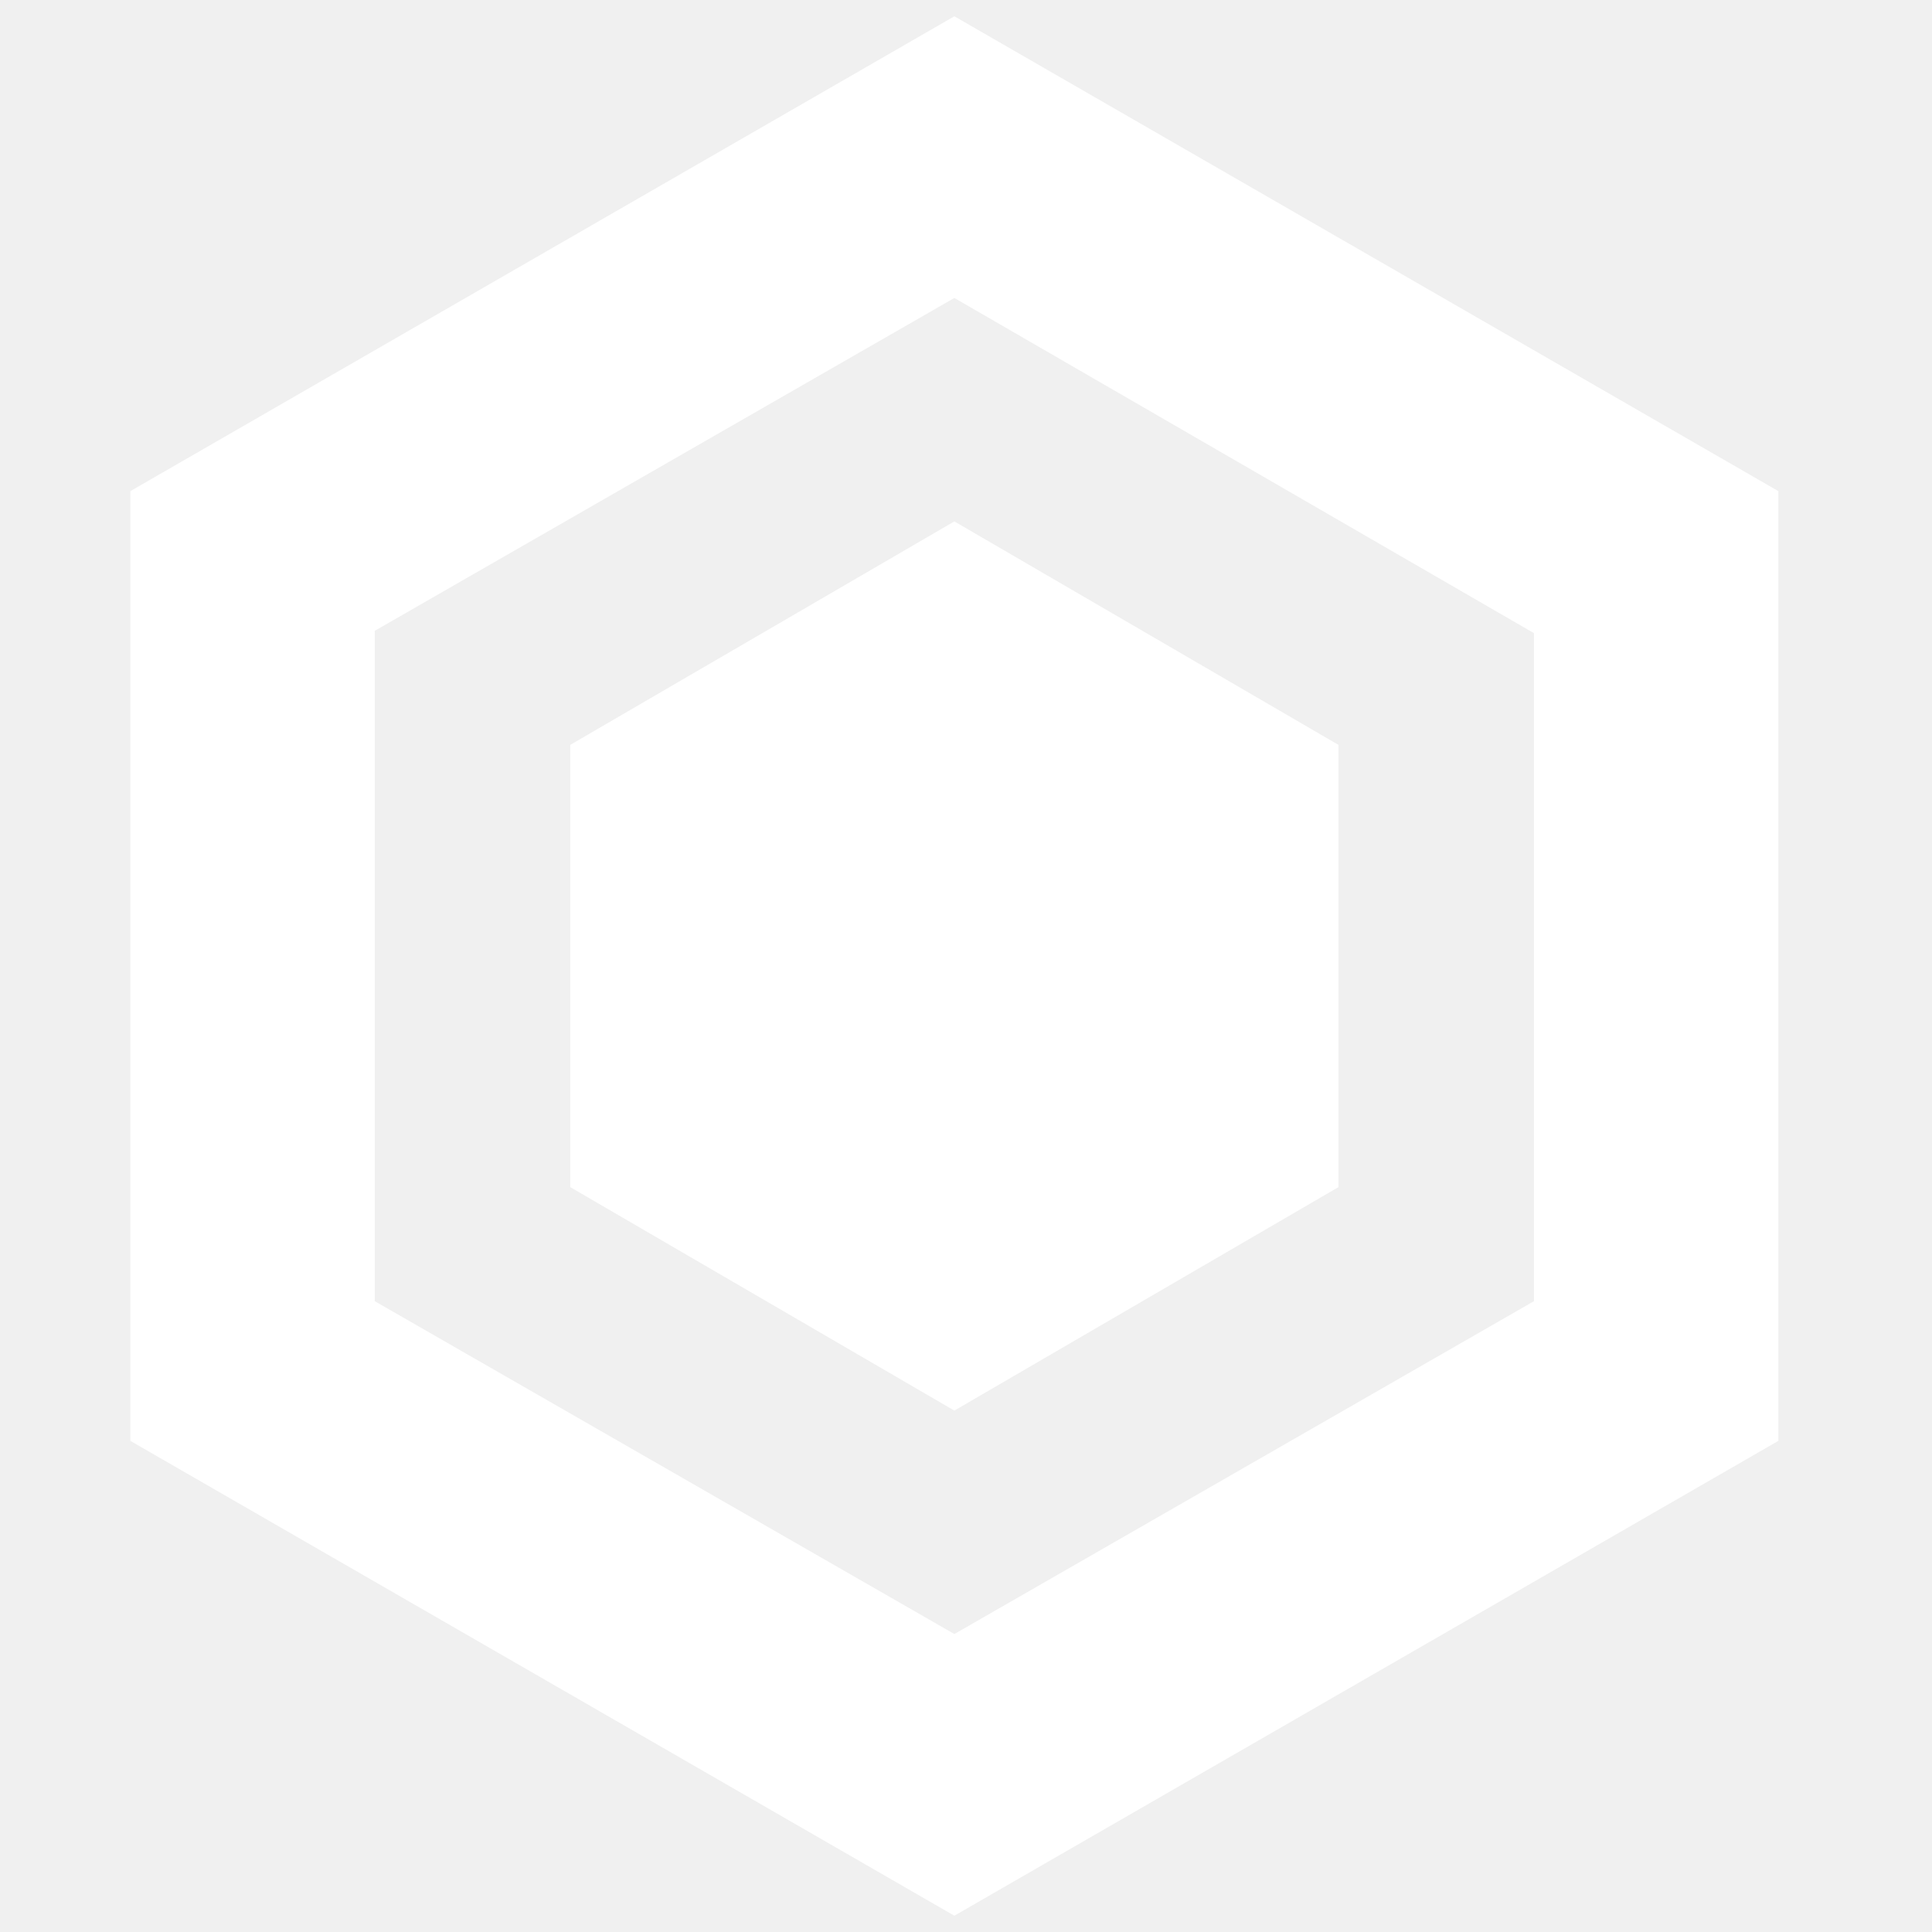
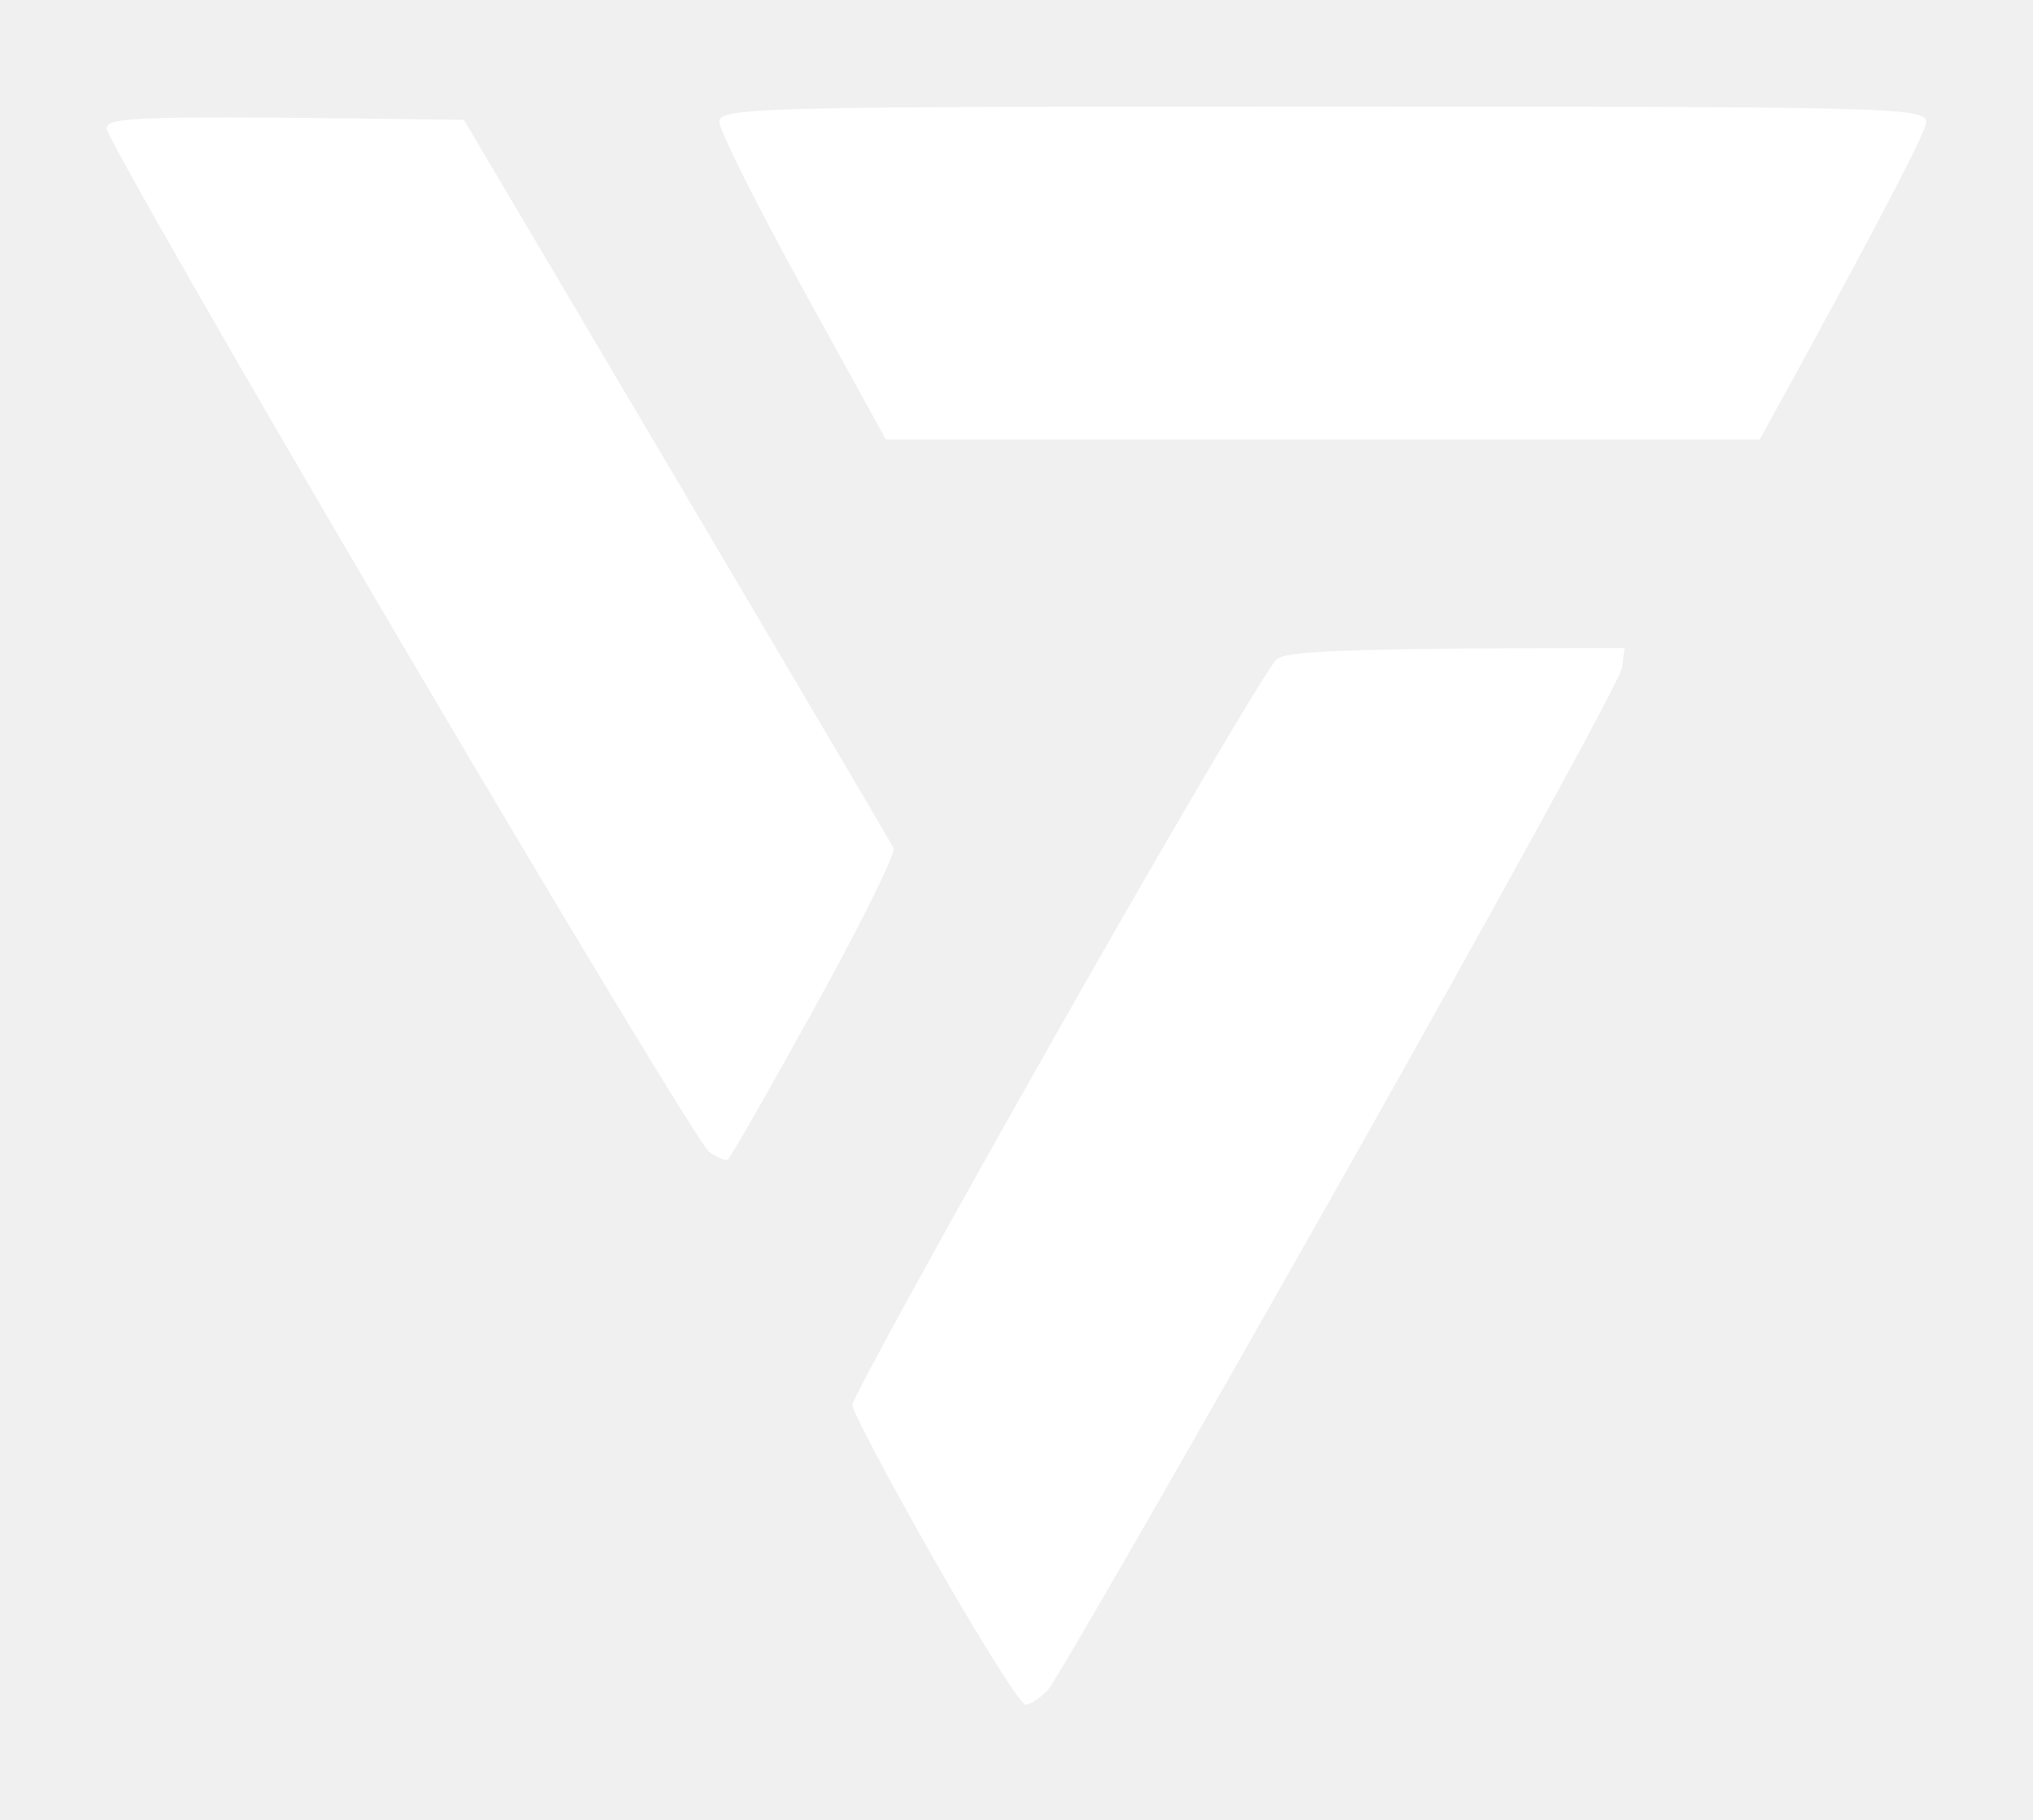
- <svg xmlns="http://www.w3.org/2000/svg" version="1.1" id="Layer_1" x="0px" y="0px" viewBox="-5 0 83 83" style="enable-background:new 0 0 83 83;" xml:space="preserve" width="80" height="80">
-   <style type="text/css">
- 	.st0{fill:#002D74;}
- 	.st1{opacity:0.5;fill:url(#SVGID_1_);}
- 	.st2{opacity:0.5;fill:url(#SVGID_2_);}
- 	.st3{fill:#FFFFFF;}
- 	.st4{opacity:0.5;fill:url(#SVGID_3_);}
- 	.st5{opacity:0.5;fill:url(#SVGID_4_);}
- 	.st6{opacity:0.5;fill:url(#SVGID_5_);}
- 	.st7{opacity:0.5;fill:url(#SVGID_6_);}
- 	.st8{opacity:0.5;fill:url(#SVGID_7_);}
- 	.st9{opacity:0.5;fill:url(#SVGID_8_);}
- </style>
-   <g>
-     <path class="st3" d="M36,0.7L0.6,21.1v40.8L36,82.3l35.4-20.4V21.1L36,0.7z M60.9,55.9L36,70.2L11.1,55.9V27.1L36,12.8l24.9,14.4   V55.9z" />
-     <polygon class="st3" points="52.5,51 36,60.6 19.5,51 19.5,32 36,22.4 52.5,32  " />
-   </g>
+ <svg xmlns="http://www.w3.org/2000/svg" width="100%" height="100%" viewBox="0 0 229 205" version="1.1" xml:space="preserve" style="fill-rule:evenodd;clip-rule:evenodd;stroke-linejoin:round;stroke-miterlimit:2;">
+   <path id="Path-0" d="M149,12C213.11,12 217,12.1 216.97,13.75C216.95,14.71 212.73,23.15 198.22,49.5L99.78,49.5L90.42,32.5C85.27,23.15 81.05,14.71 81.03,13.75C81,12.1 84.89,12 149,12ZM52.26,13.5L76.2,54C89.36,76.28 100.36,94.95 100.65,95.5C100.93,96.05 96.97,104.1 91.83,113.38C86.7,122.67 82.28,130.41 82,130.6C81.72,130.79 80.76,130.39 79.86,129.72C78.95,129.05 63.32,103.19 45.11,72.25C26.9,41.31 12.01,15.32 12.02,14.48C12.04,13.16 14.71,12.99 52.26,13.5ZM183,73L182.7,75.25C182.53,76.49 168.28,102.47 151.04,133C133.8,163.53 118.97,189.3 118.09,190.28C117.22,191.26 116.05,192.04 115.5,192.01C114.95,191.98 110.34,184.65 105.26,175.73C100.17,166.8 96.01,158.94 96.01,158.25C96,157.56 106.39,138.66 119.09,116.25C131.79,93.84 142.92,74.94 143.82,74.25C144.99,73.35 150.74,73 183,73Z" style="fill:white;fill-rule:nonzero;" />
</svg>
